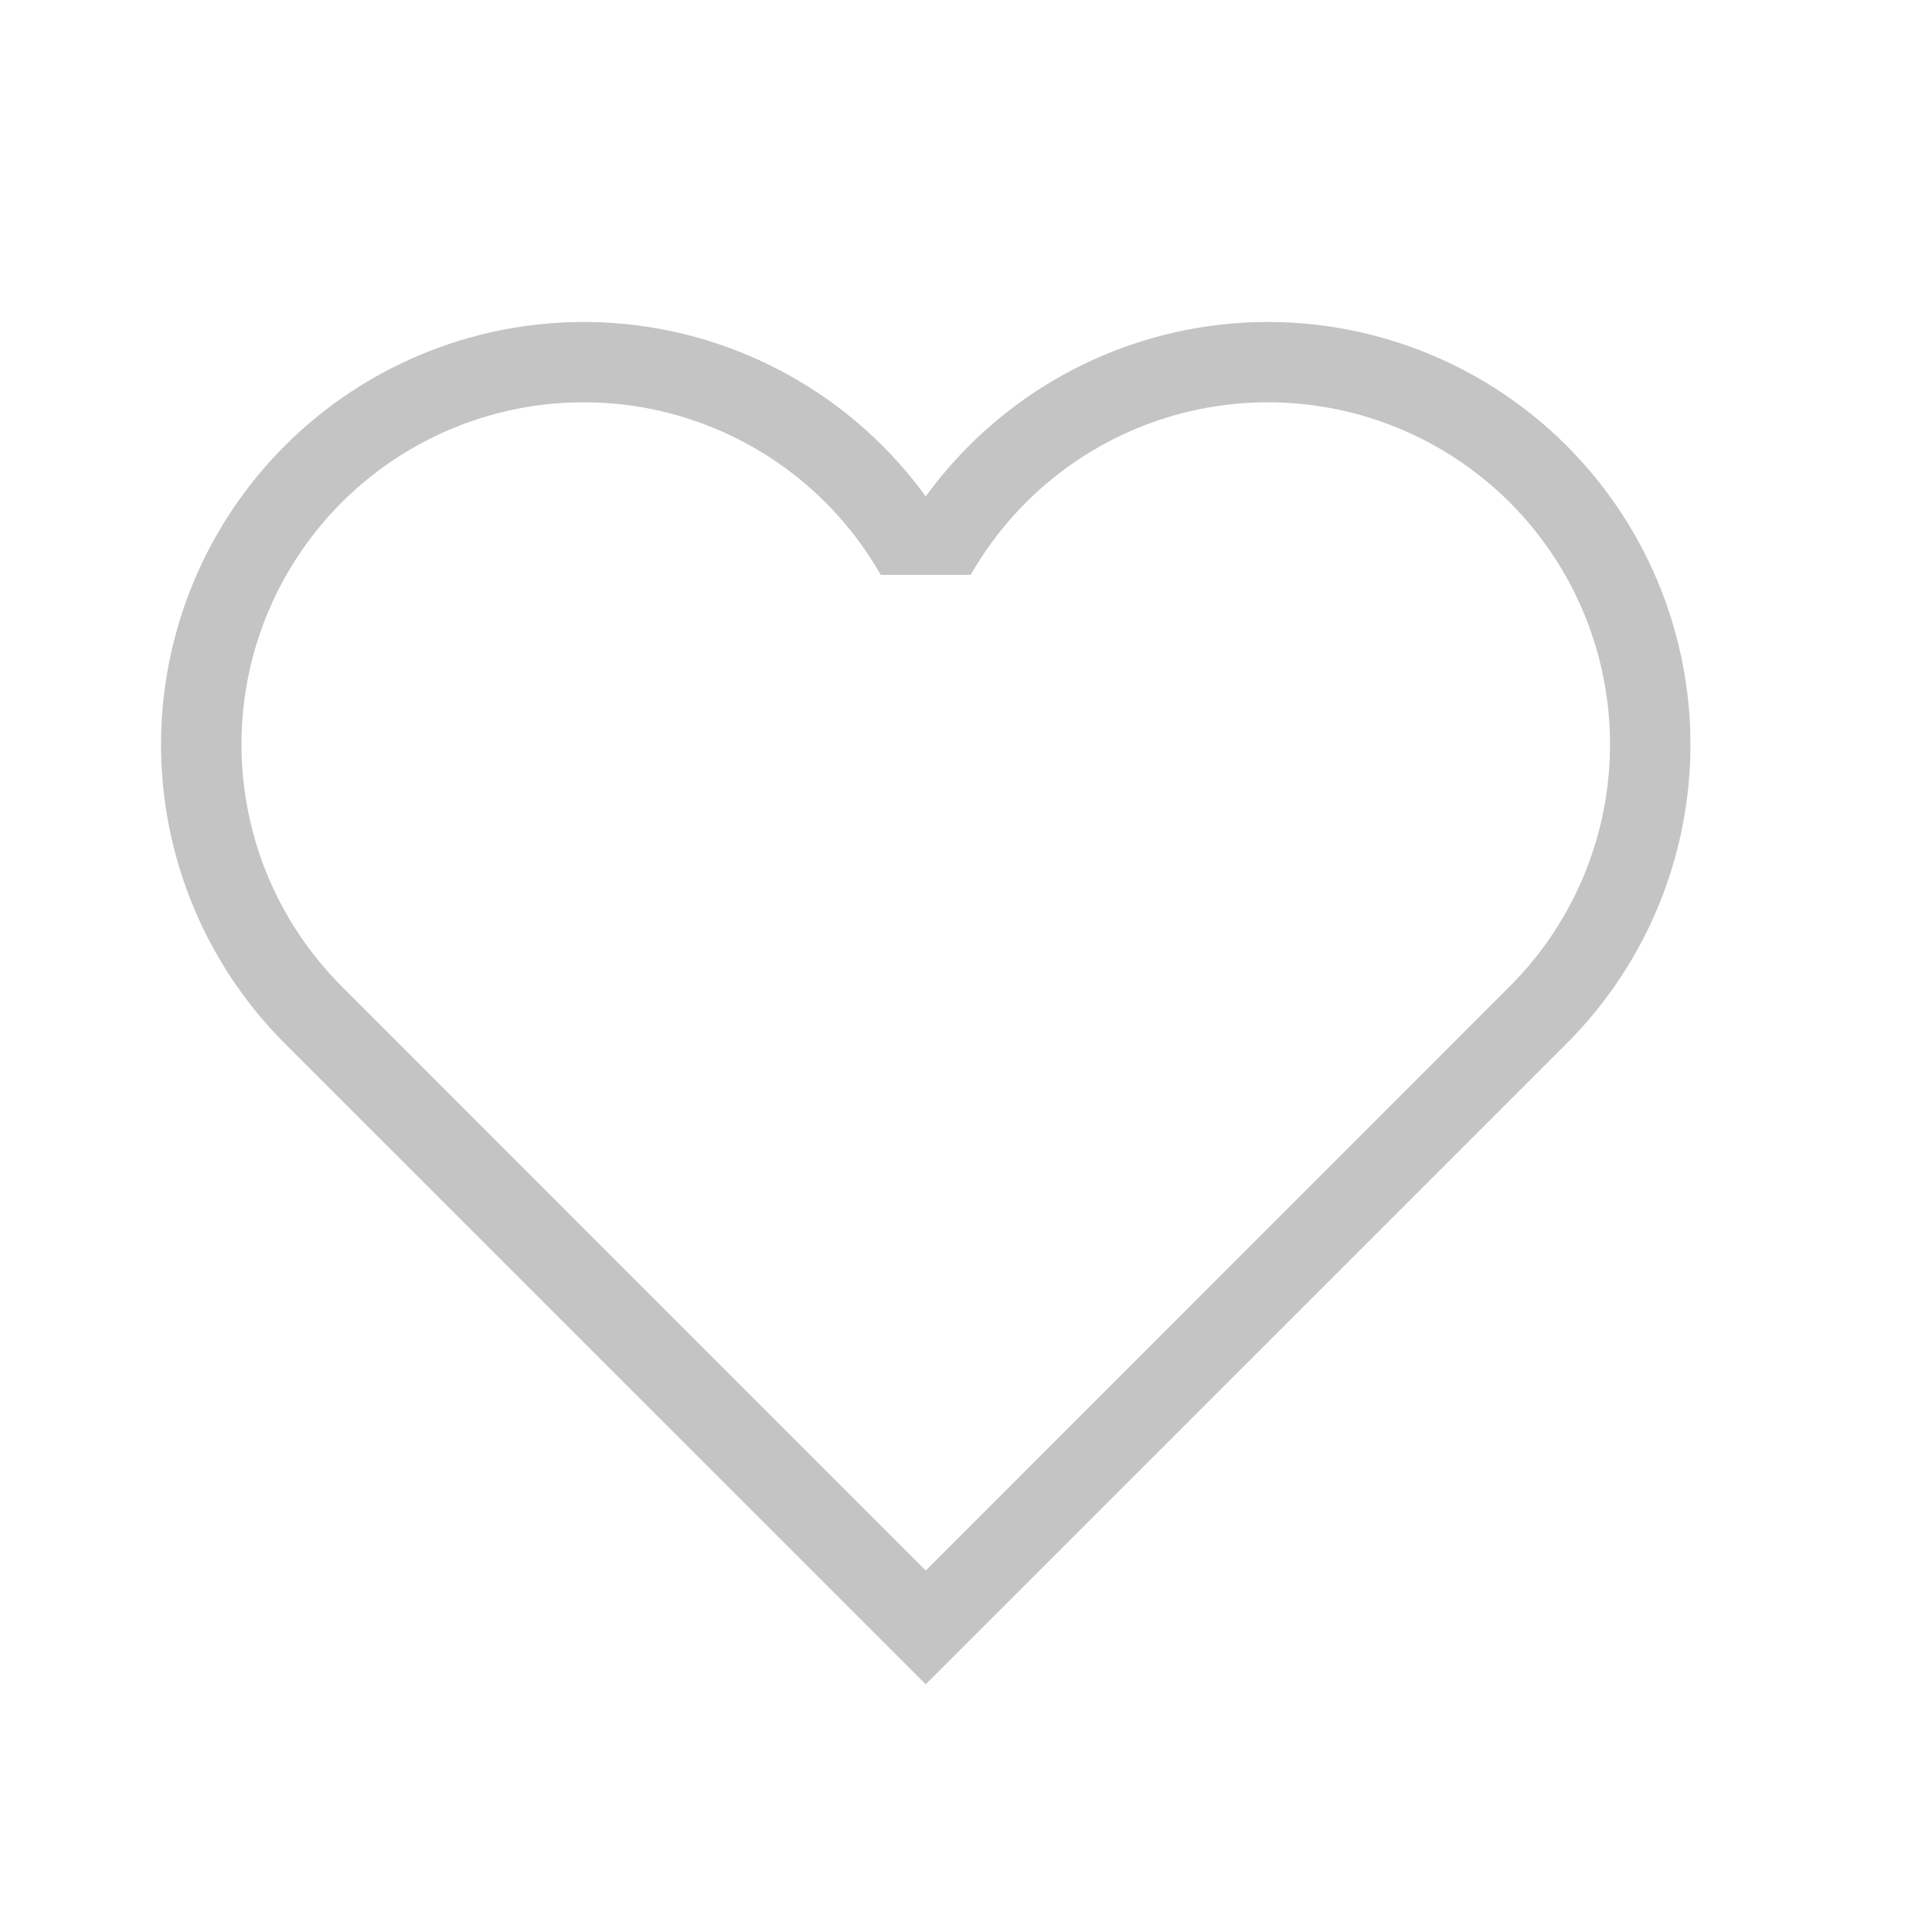
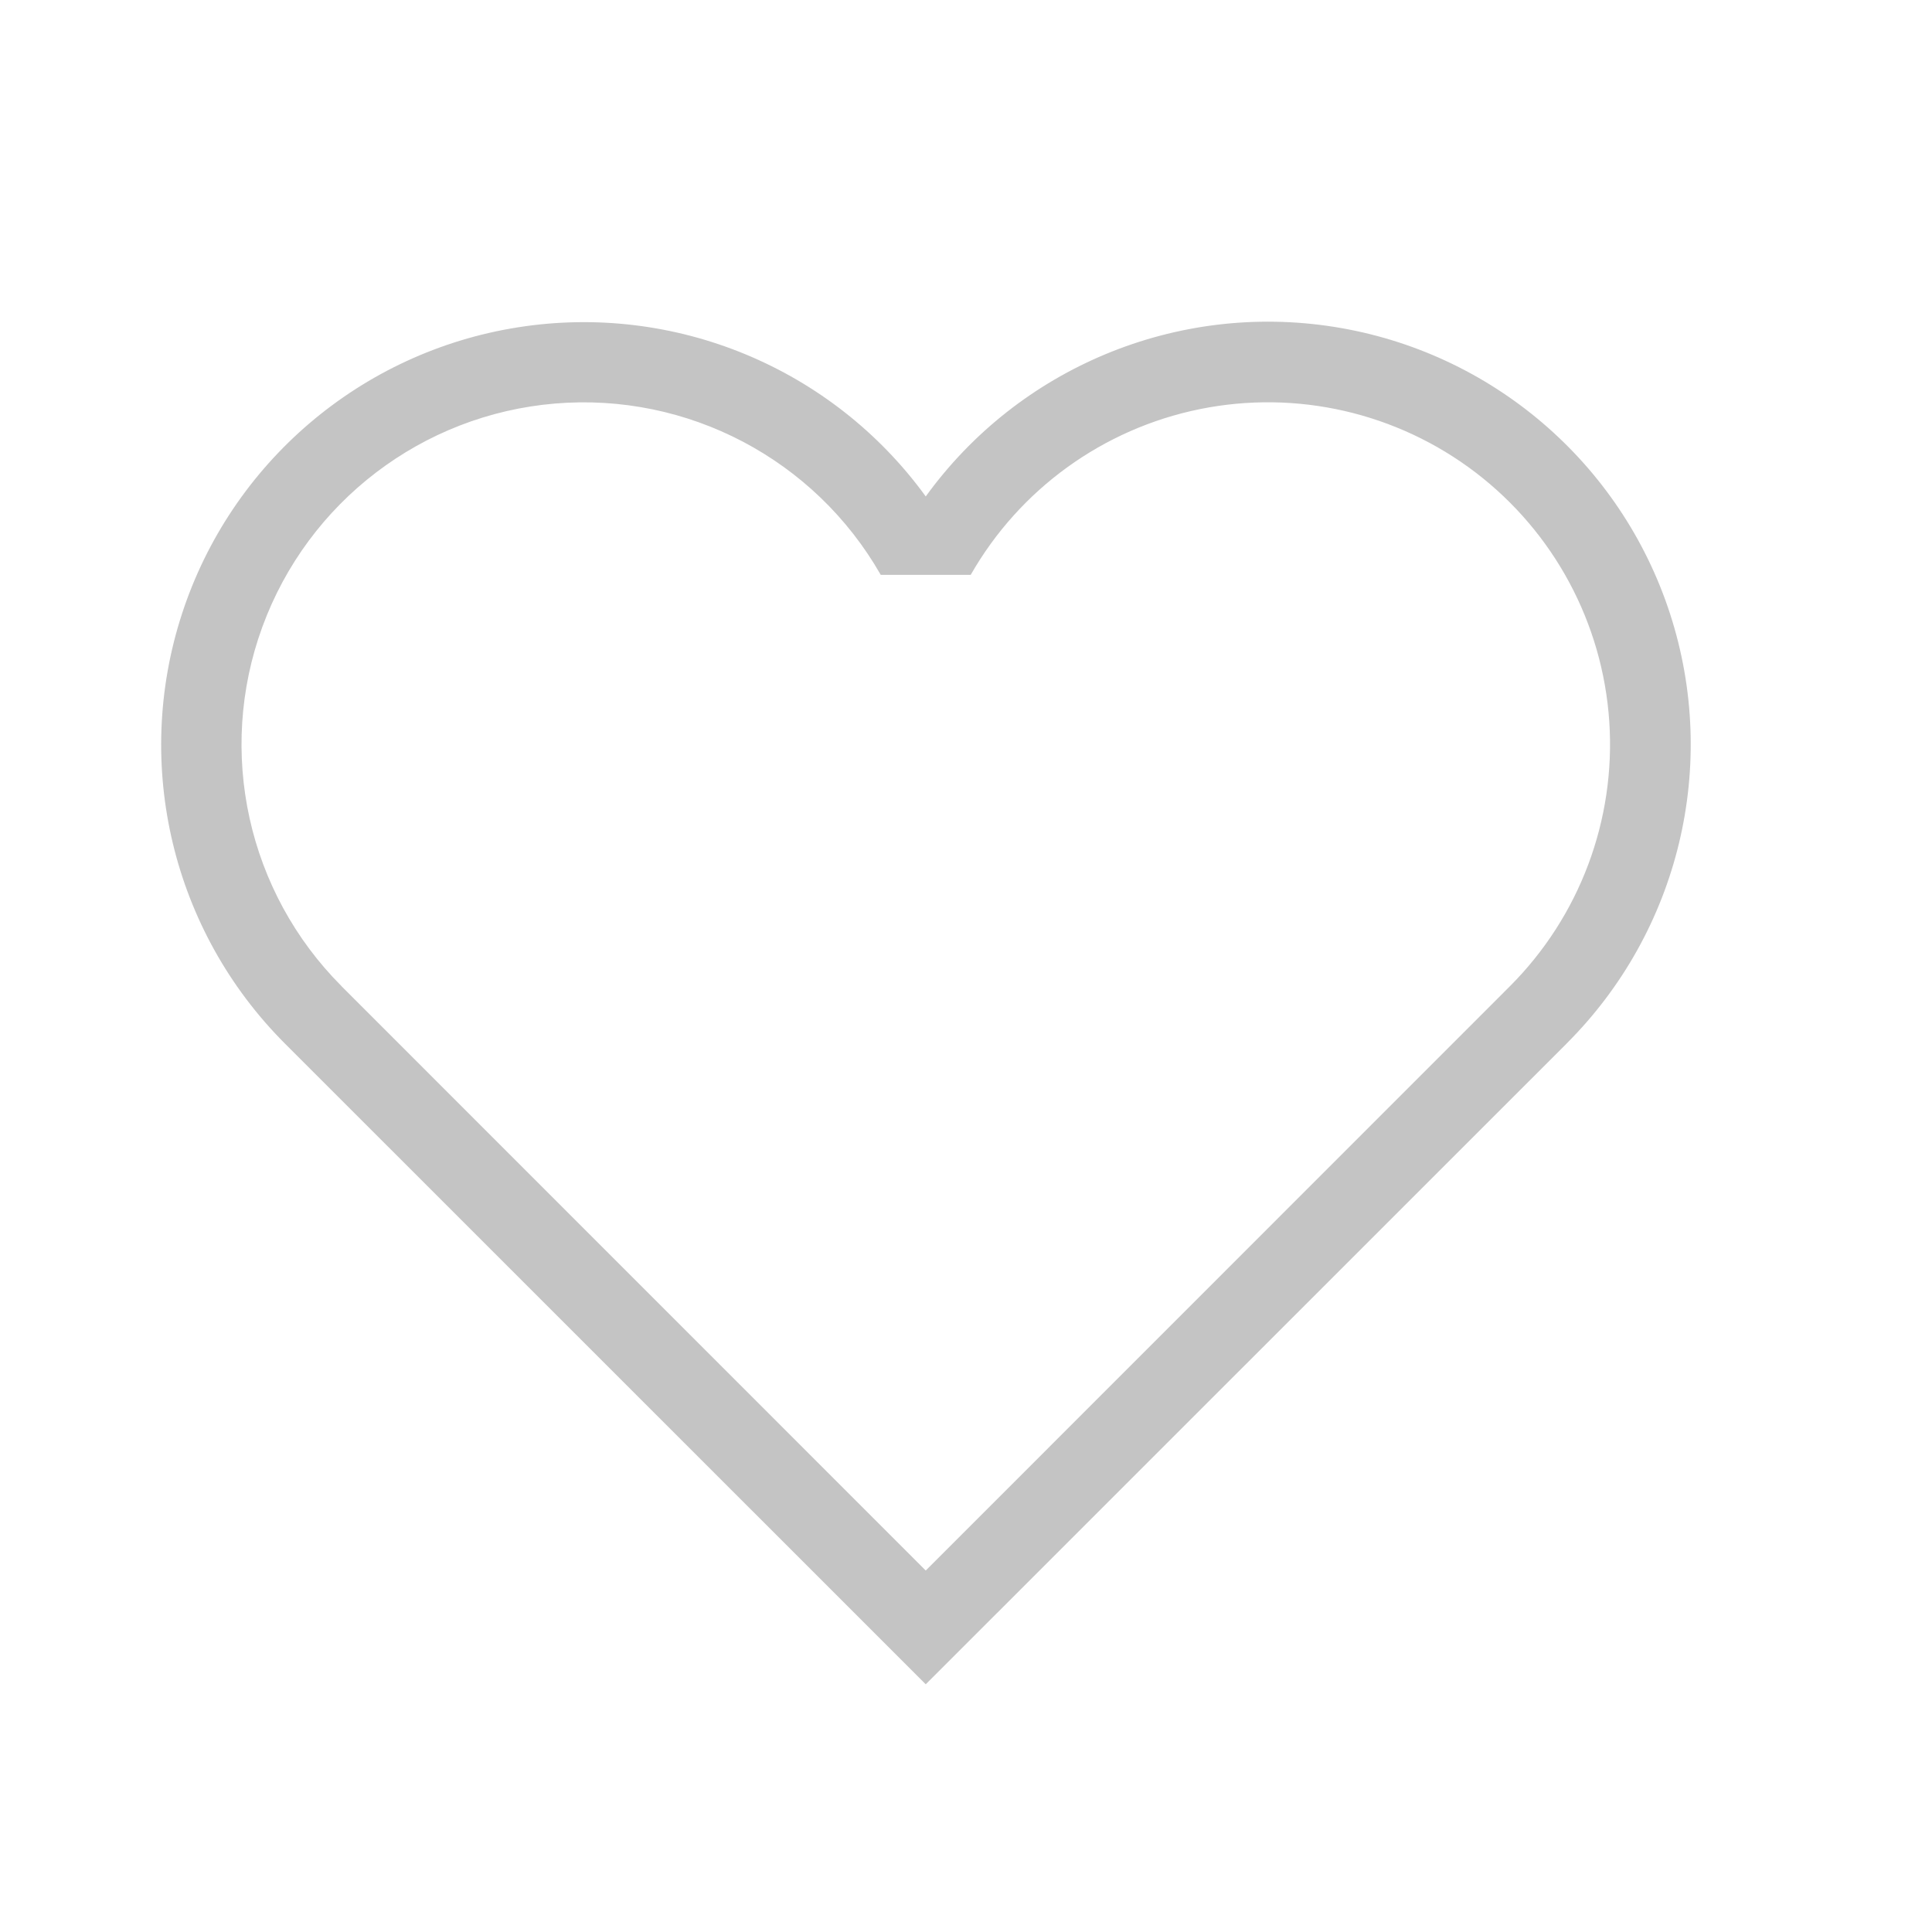
- <svg xmlns="http://www.w3.org/2000/svg" width="43" height="43" viewBox="0 0 43 43" fill="none">
-   <path d="M7.604 21.951C6.836 21.184 6.242 20.261 5.86 19.245C5.479 18.229 5.319 17.142 5.391 16.059C5.464 14.976 5.767 13.921 6.28 12.965C6.794 12.009 7.506 11.173 8.369 10.515C9.232 9.856 10.226 9.39 11.284 9.147C12.342 8.904 13.439 8.89 14.503 9.105C15.567 9.321 16.572 9.762 17.452 10.398C18.331 11.035 19.064 11.851 19.602 12.794H21.605C22.143 11.851 22.877 11.035 23.756 10.398C24.636 9.762 25.641 9.321 26.705 9.105C27.769 8.89 28.866 8.904 29.924 9.147C30.982 9.39 31.976 9.856 32.839 10.515C33.702 11.173 34.414 12.009 34.928 12.965C35.441 13.921 35.744 14.976 35.817 16.059C35.889 17.142 35.73 18.229 35.348 19.245C34.966 20.261 34.372 21.184 33.604 21.951L20.604 34.955L7.604 21.953V21.951ZM34.869 23.224C35.787 22.306 36.505 21.208 36.977 20C37.45 18.791 37.668 17.498 37.617 16.201C37.566 14.905 37.246 13.633 36.68 12.465C36.113 11.298 35.311 10.26 34.324 9.418C33.337 8.575 32.186 7.946 30.944 7.57C29.702 7.194 28.396 7.079 27.107 7.232C25.819 7.385 24.576 7.804 23.456 8.461C22.337 9.117 21.366 9.999 20.604 11.049C19.842 9.999 18.871 9.117 17.752 8.461C16.633 7.804 15.39 7.385 14.101 7.232C12.812 7.079 11.506 7.194 10.264 7.57C9.022 7.946 7.871 8.575 6.884 9.418C5.897 10.26 5.095 11.298 4.528 12.465C3.962 13.633 3.643 14.905 3.591 16.201C3.54 17.498 3.758 18.791 4.231 20C4.703 21.208 5.421 22.306 6.339 23.224L20.604 37.487L34.869 23.225V23.224Z" fill="#C4C4C4" />
+ <svg xmlns="http://www.w3.org/2000/svg" width="43" height="43" fill="none">
+   <path d="M7.604 21.951a7.614 7.614 0 1111.998-9.157h2.003a7.617 7.617 0 0111.234-2.28 7.615 7.615 0 01.765 11.438l-13 13.003-13-13.002v-.002zm27.265 1.273a9.407 9.407 0 10-14.265-12.175A9.406 9.406 0 106.339 23.224l14.265 14.263 14.265-14.262v-.001z" fill="#C4C4C4" />
</svg>
